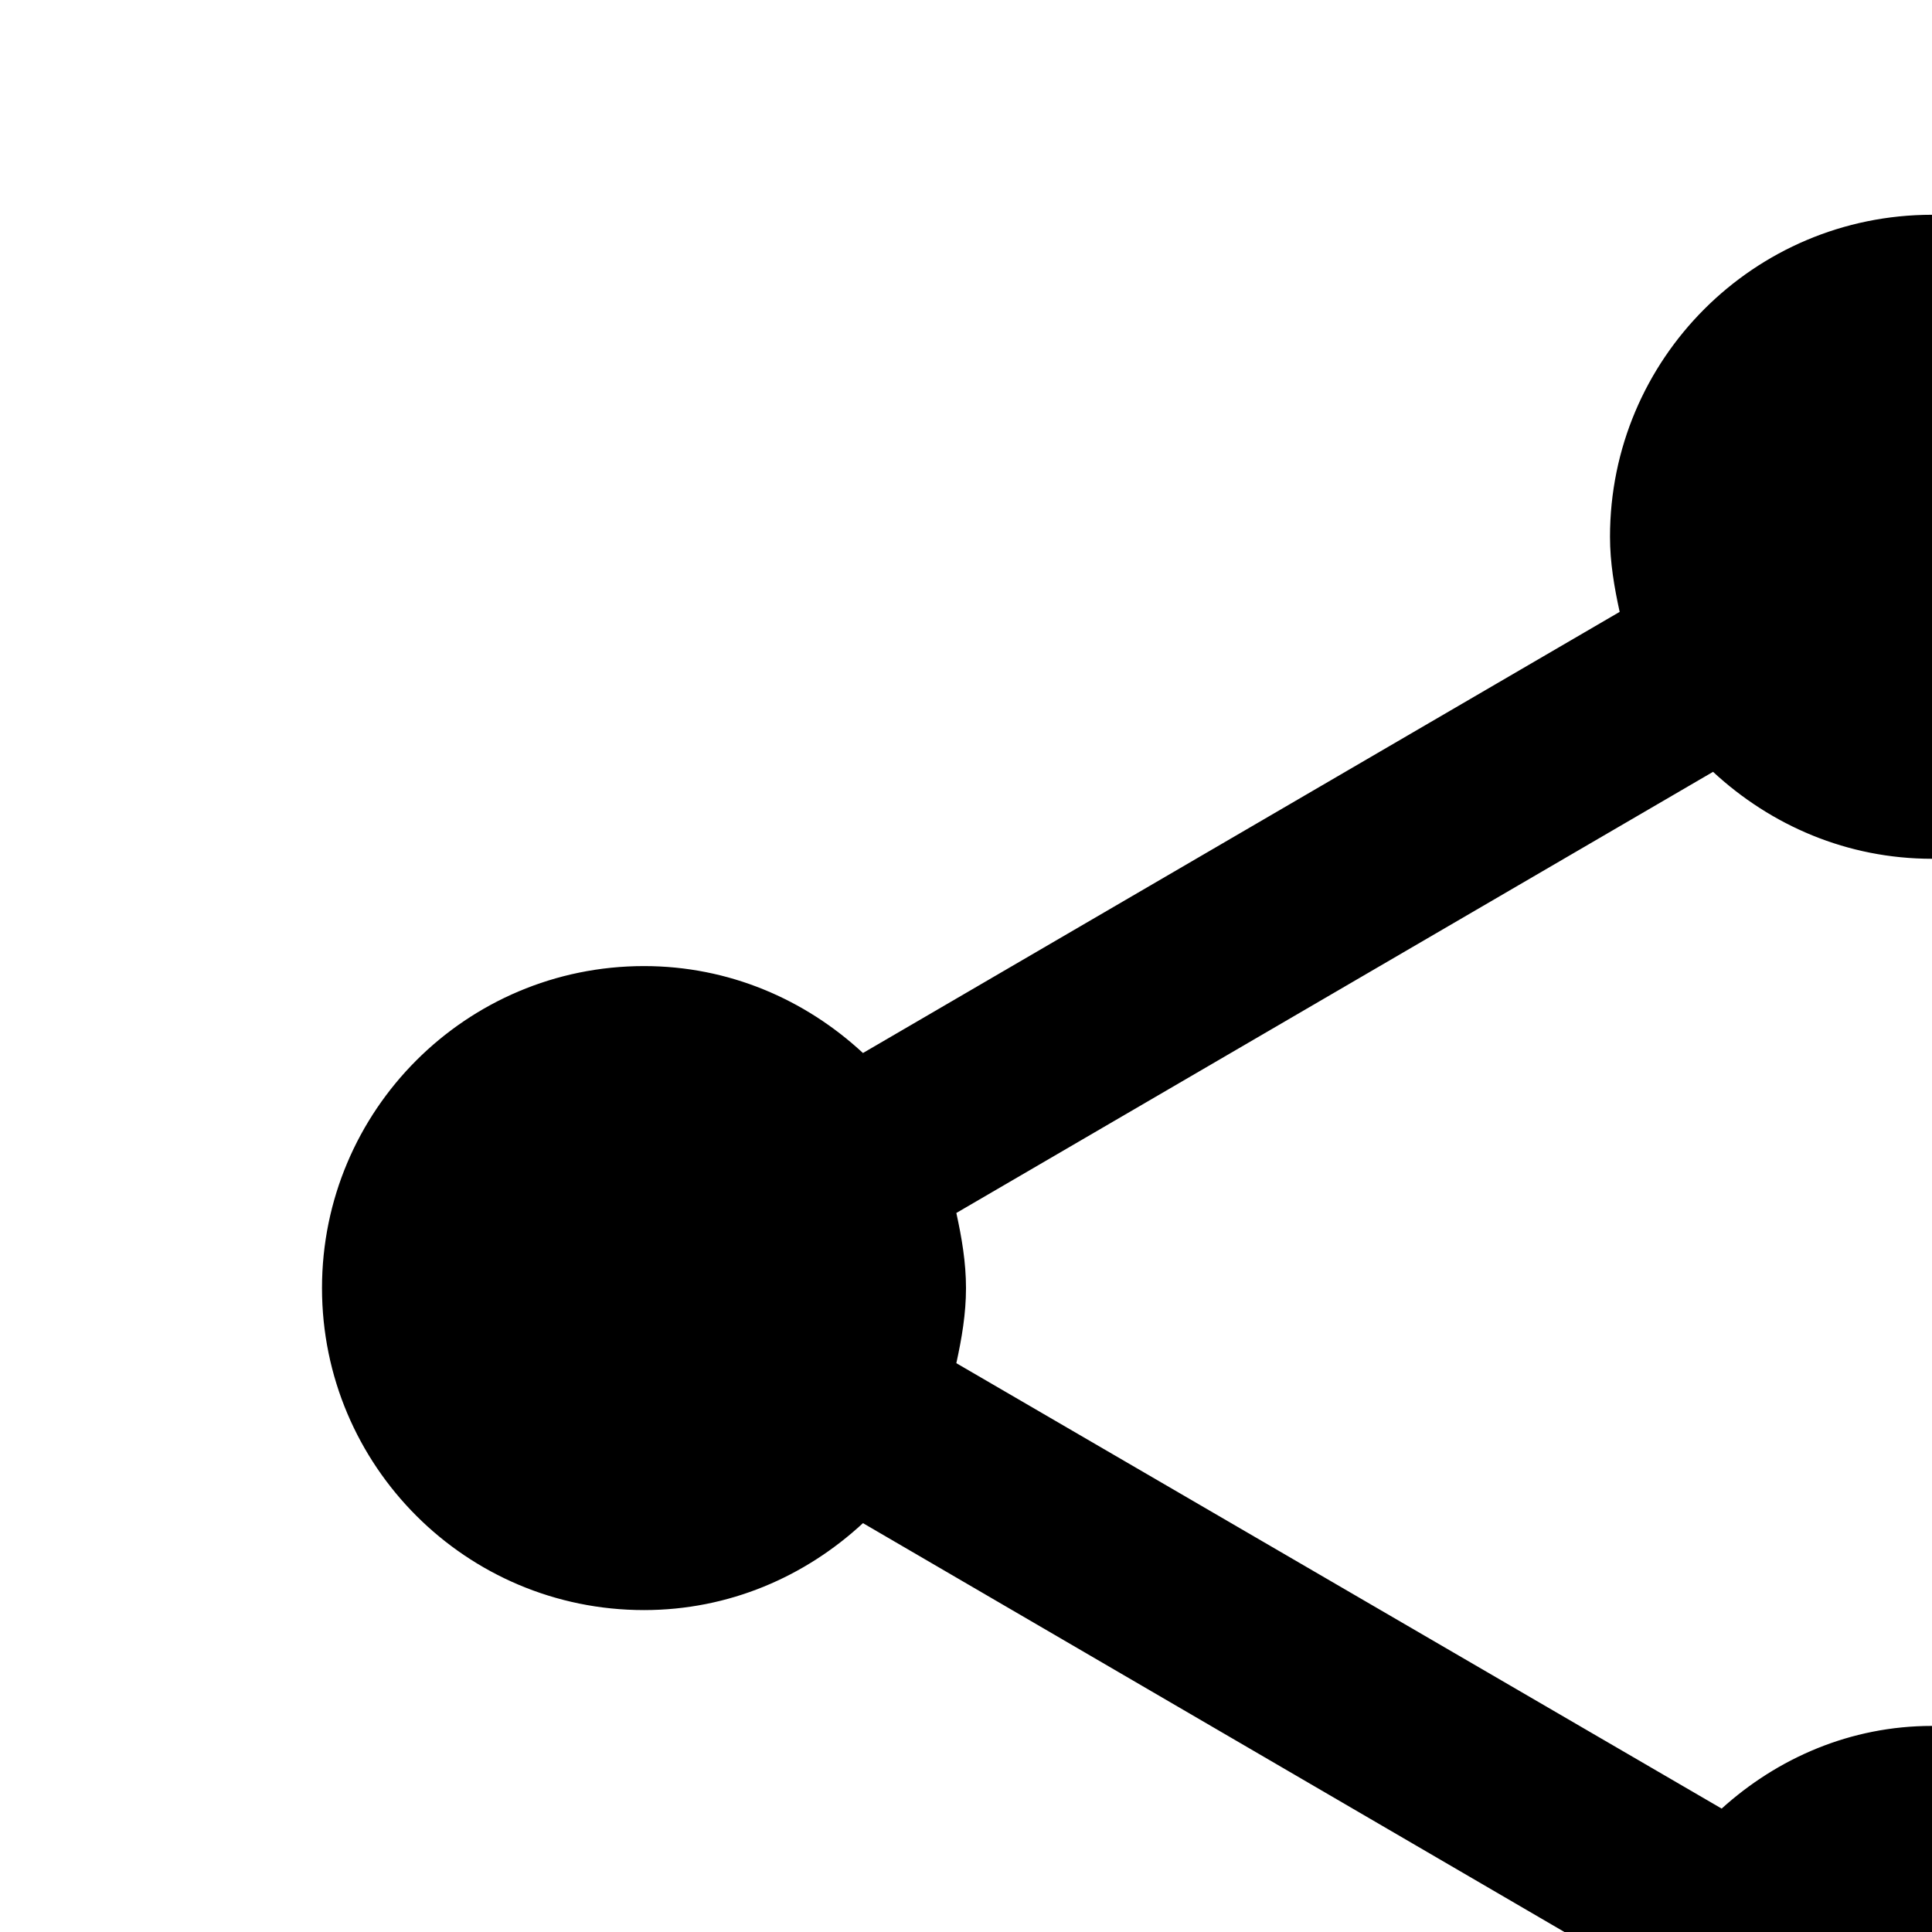
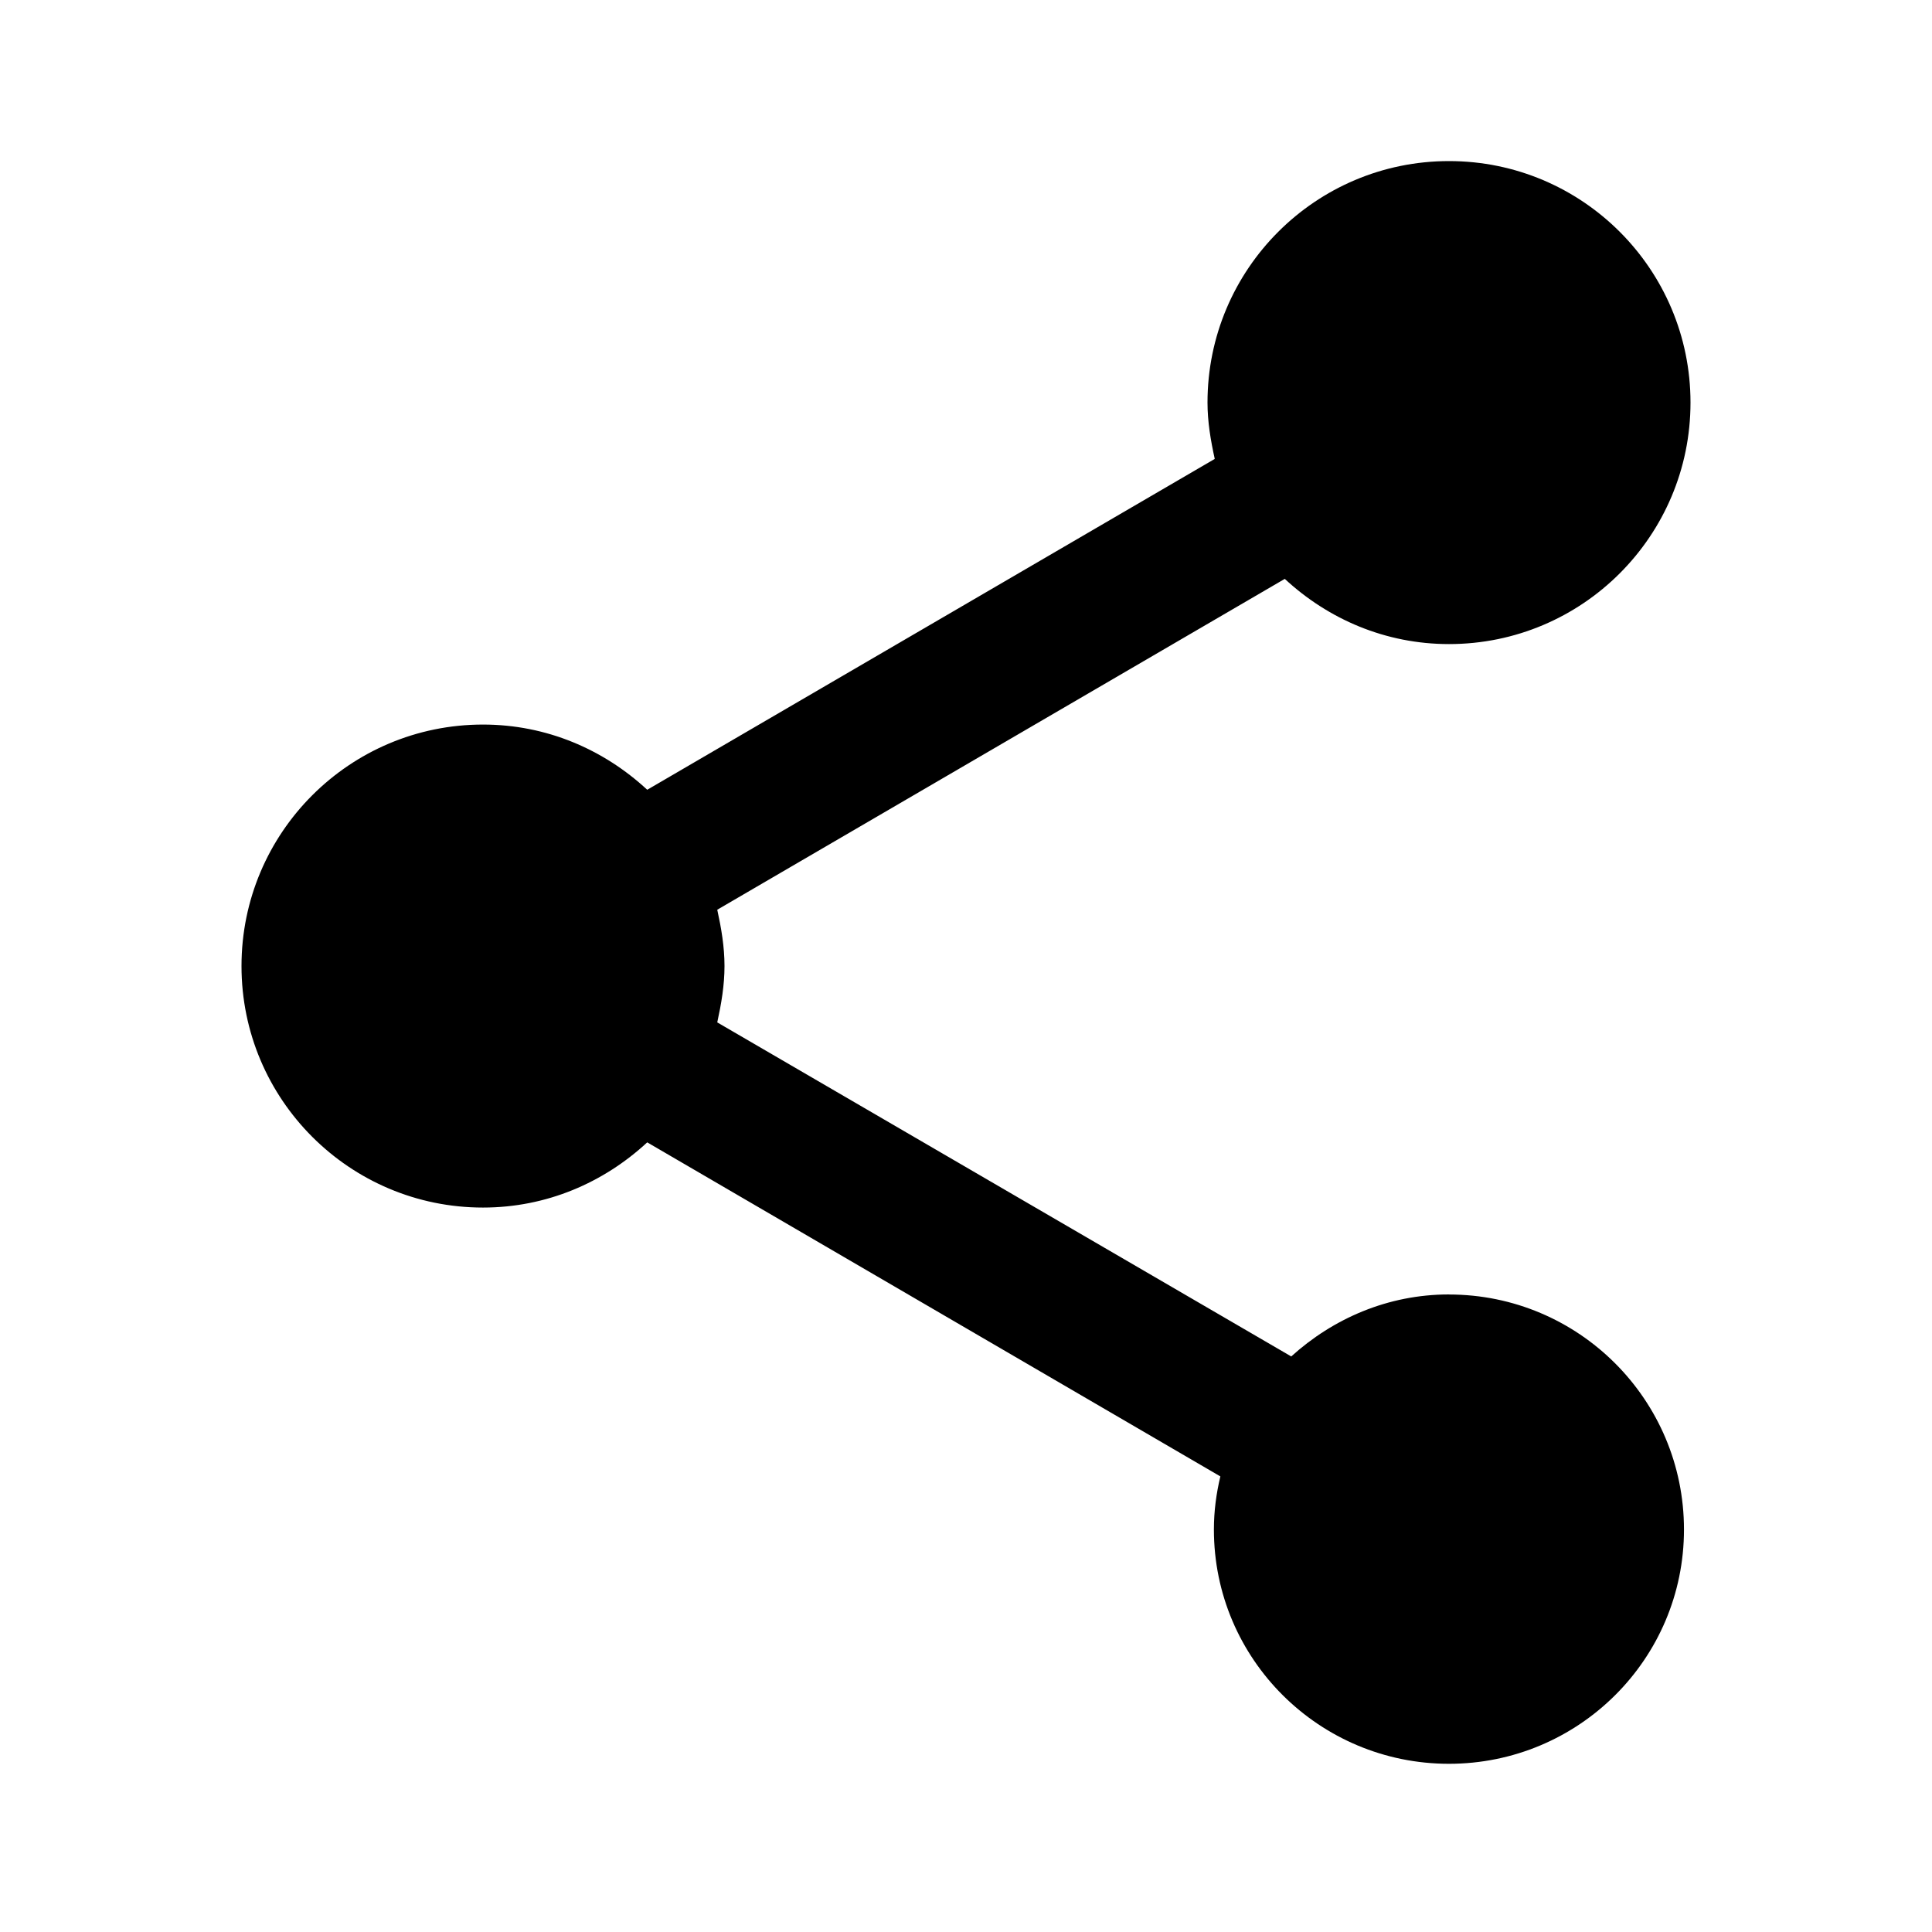
- <svg xmlns="http://www.w3.org/2000/svg" height="18px" viewBox="0 0 24 24" width="18px" fill="#000000">
+ <svg xmlns="http://www.w3.org/2000/svg" height="18px" viewBox="0 0 32 32" width="18px" fill="#000000">
  <path d="M24 21.44c-1.013 0-1.92 0.4-2.613 1.027l-9.507-5.533c0.067-0.307 0.12-0.613 0.12-0.933s-0.053-0.627-0.12-0.933l9.4-5.48c0.72 0.667 1.667 1.080 2.72 1.080 2.209 0 4-1.791 4-4v0c0-2.209-1.791-4-4-4v0c-2.209 0-4 1.791-4 4v0c0 0.32 0.053 0.627 0.12 0.933l-9.4 5.48c-0.72-0.667-1.667-1.080-2.72-1.080-2.209 0-4 1.791-4 4v0c0 2.209 1.791 4 4 4v0c1.053 0 2-0.413 2.72-1.080l9.493 5.533c-0.067 0.28-0.107 0.573-0.107 0.88 0 2.147 1.747 3.88 3.893 3.88s3.893-1.733 3.893-3.88c0-2.15-1.743-3.893-3.893-3.893v0z" />
</svg>
